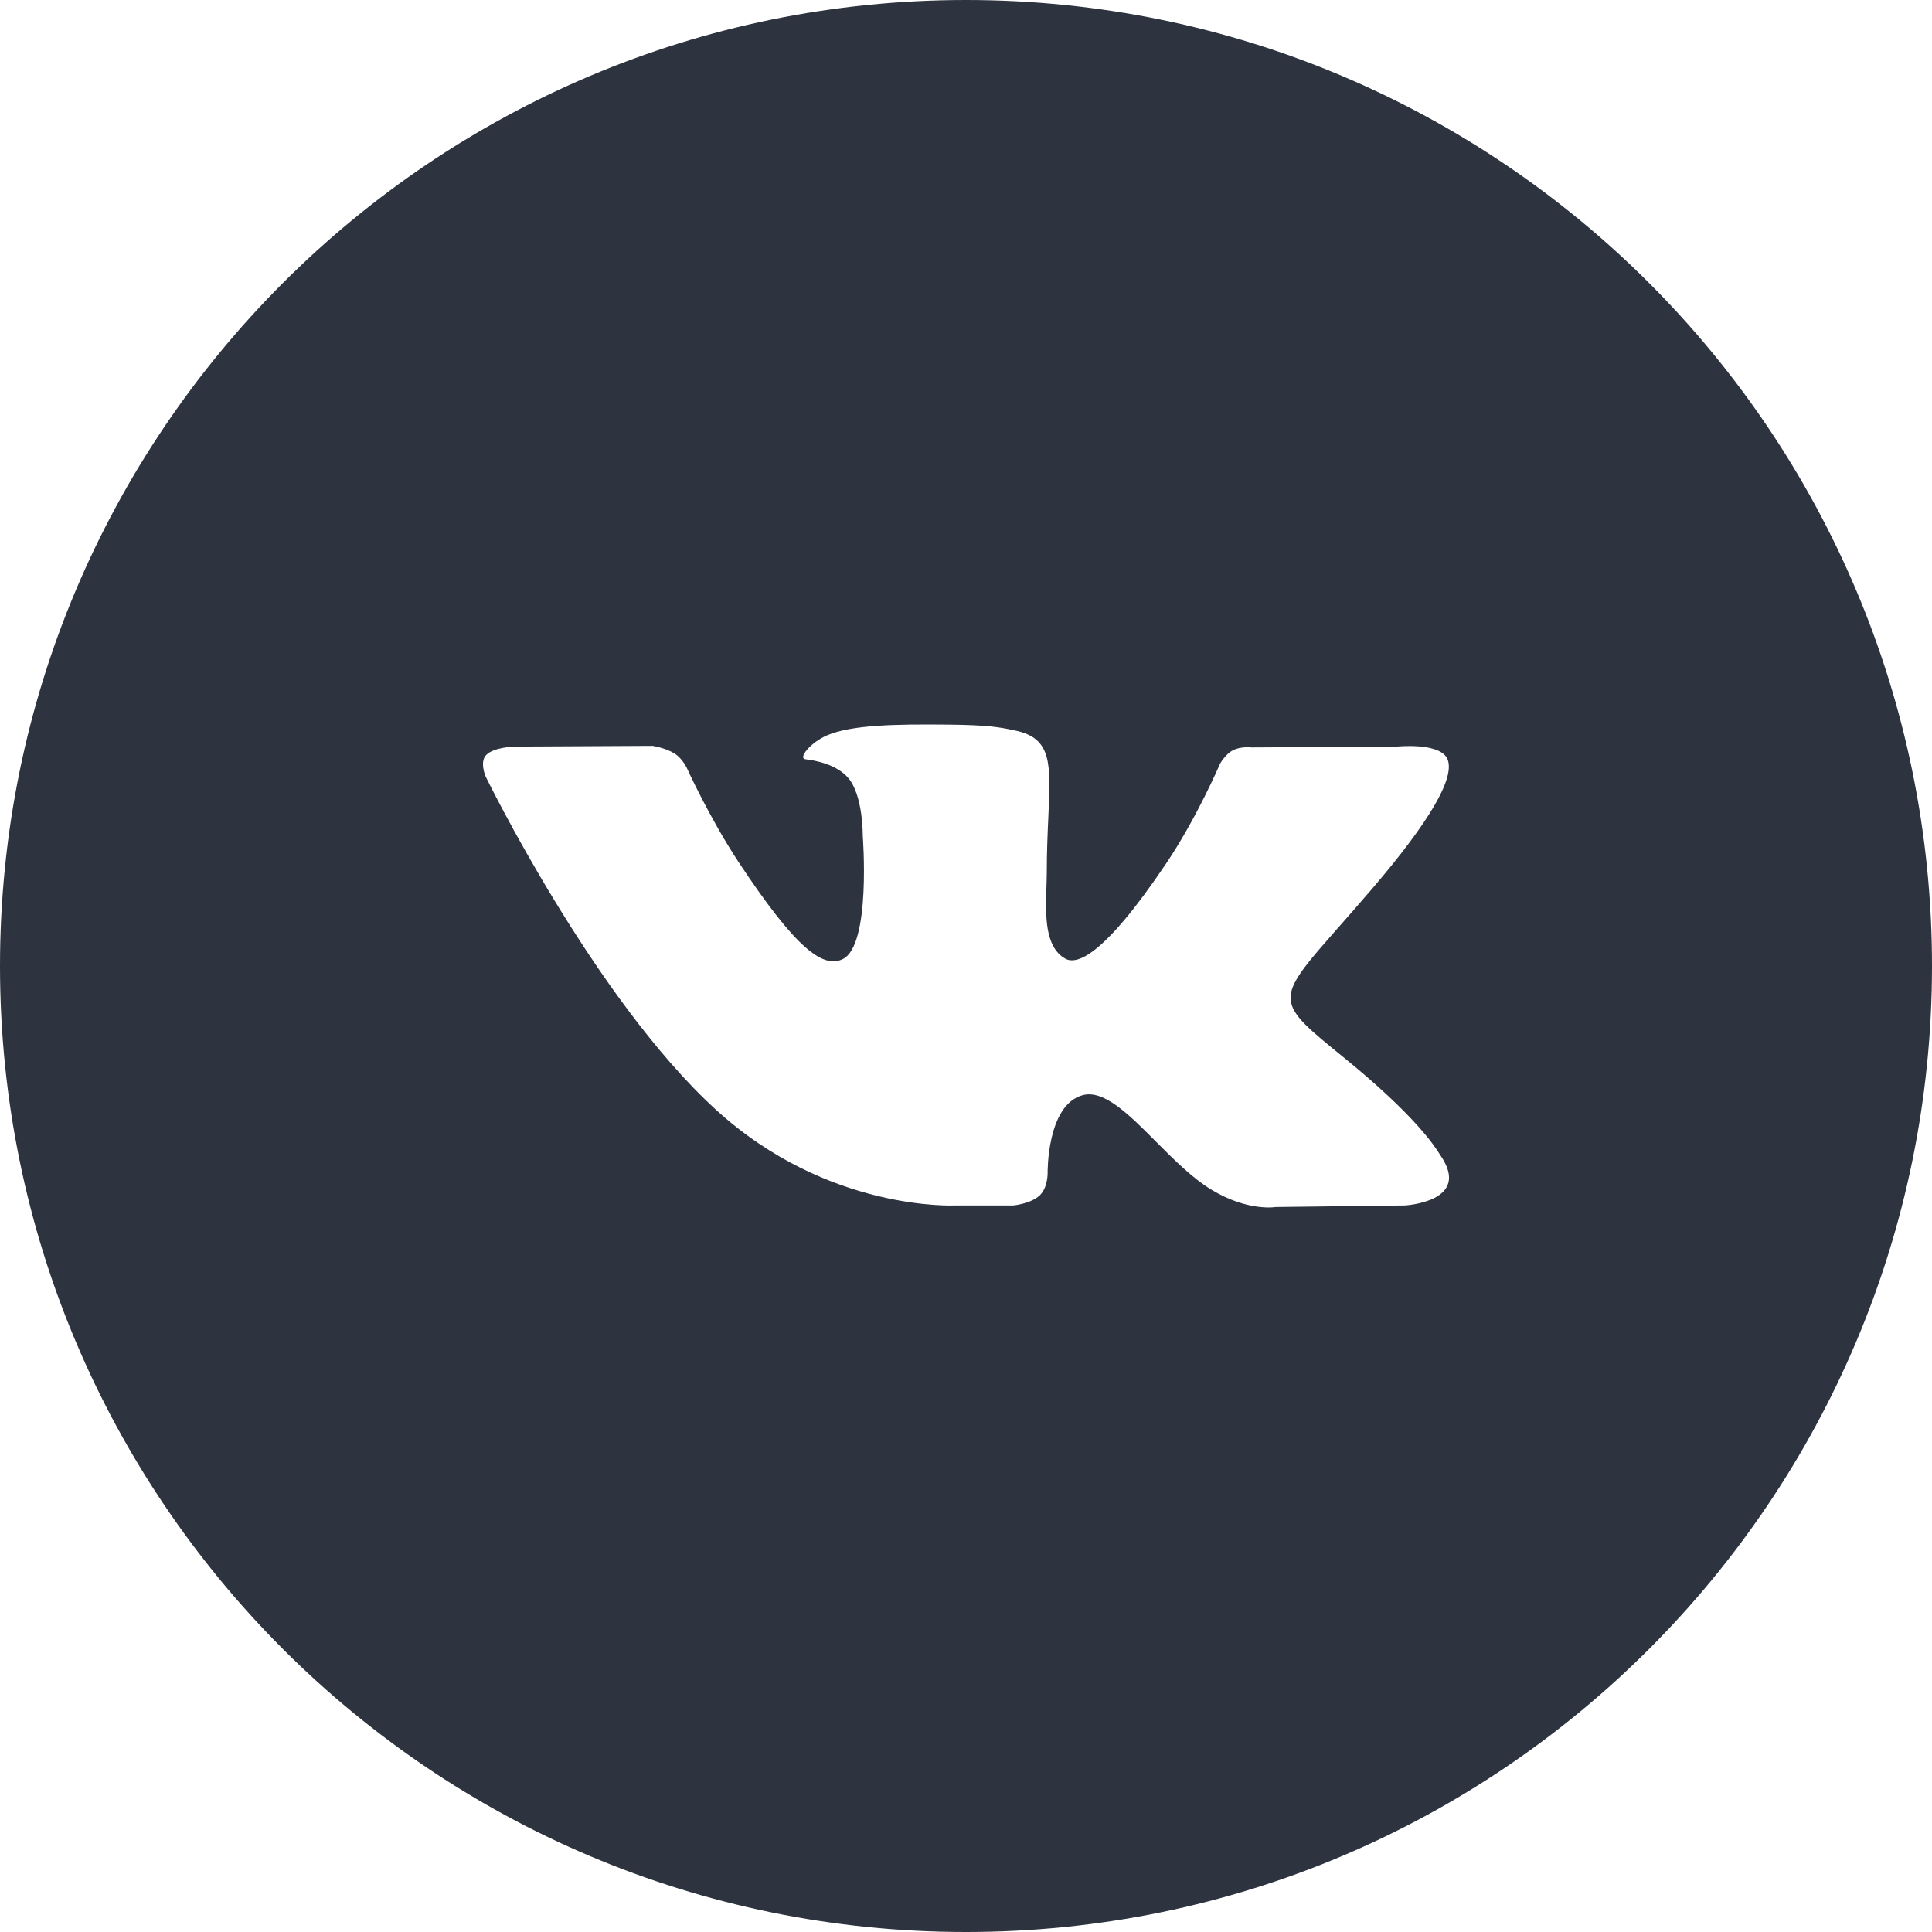
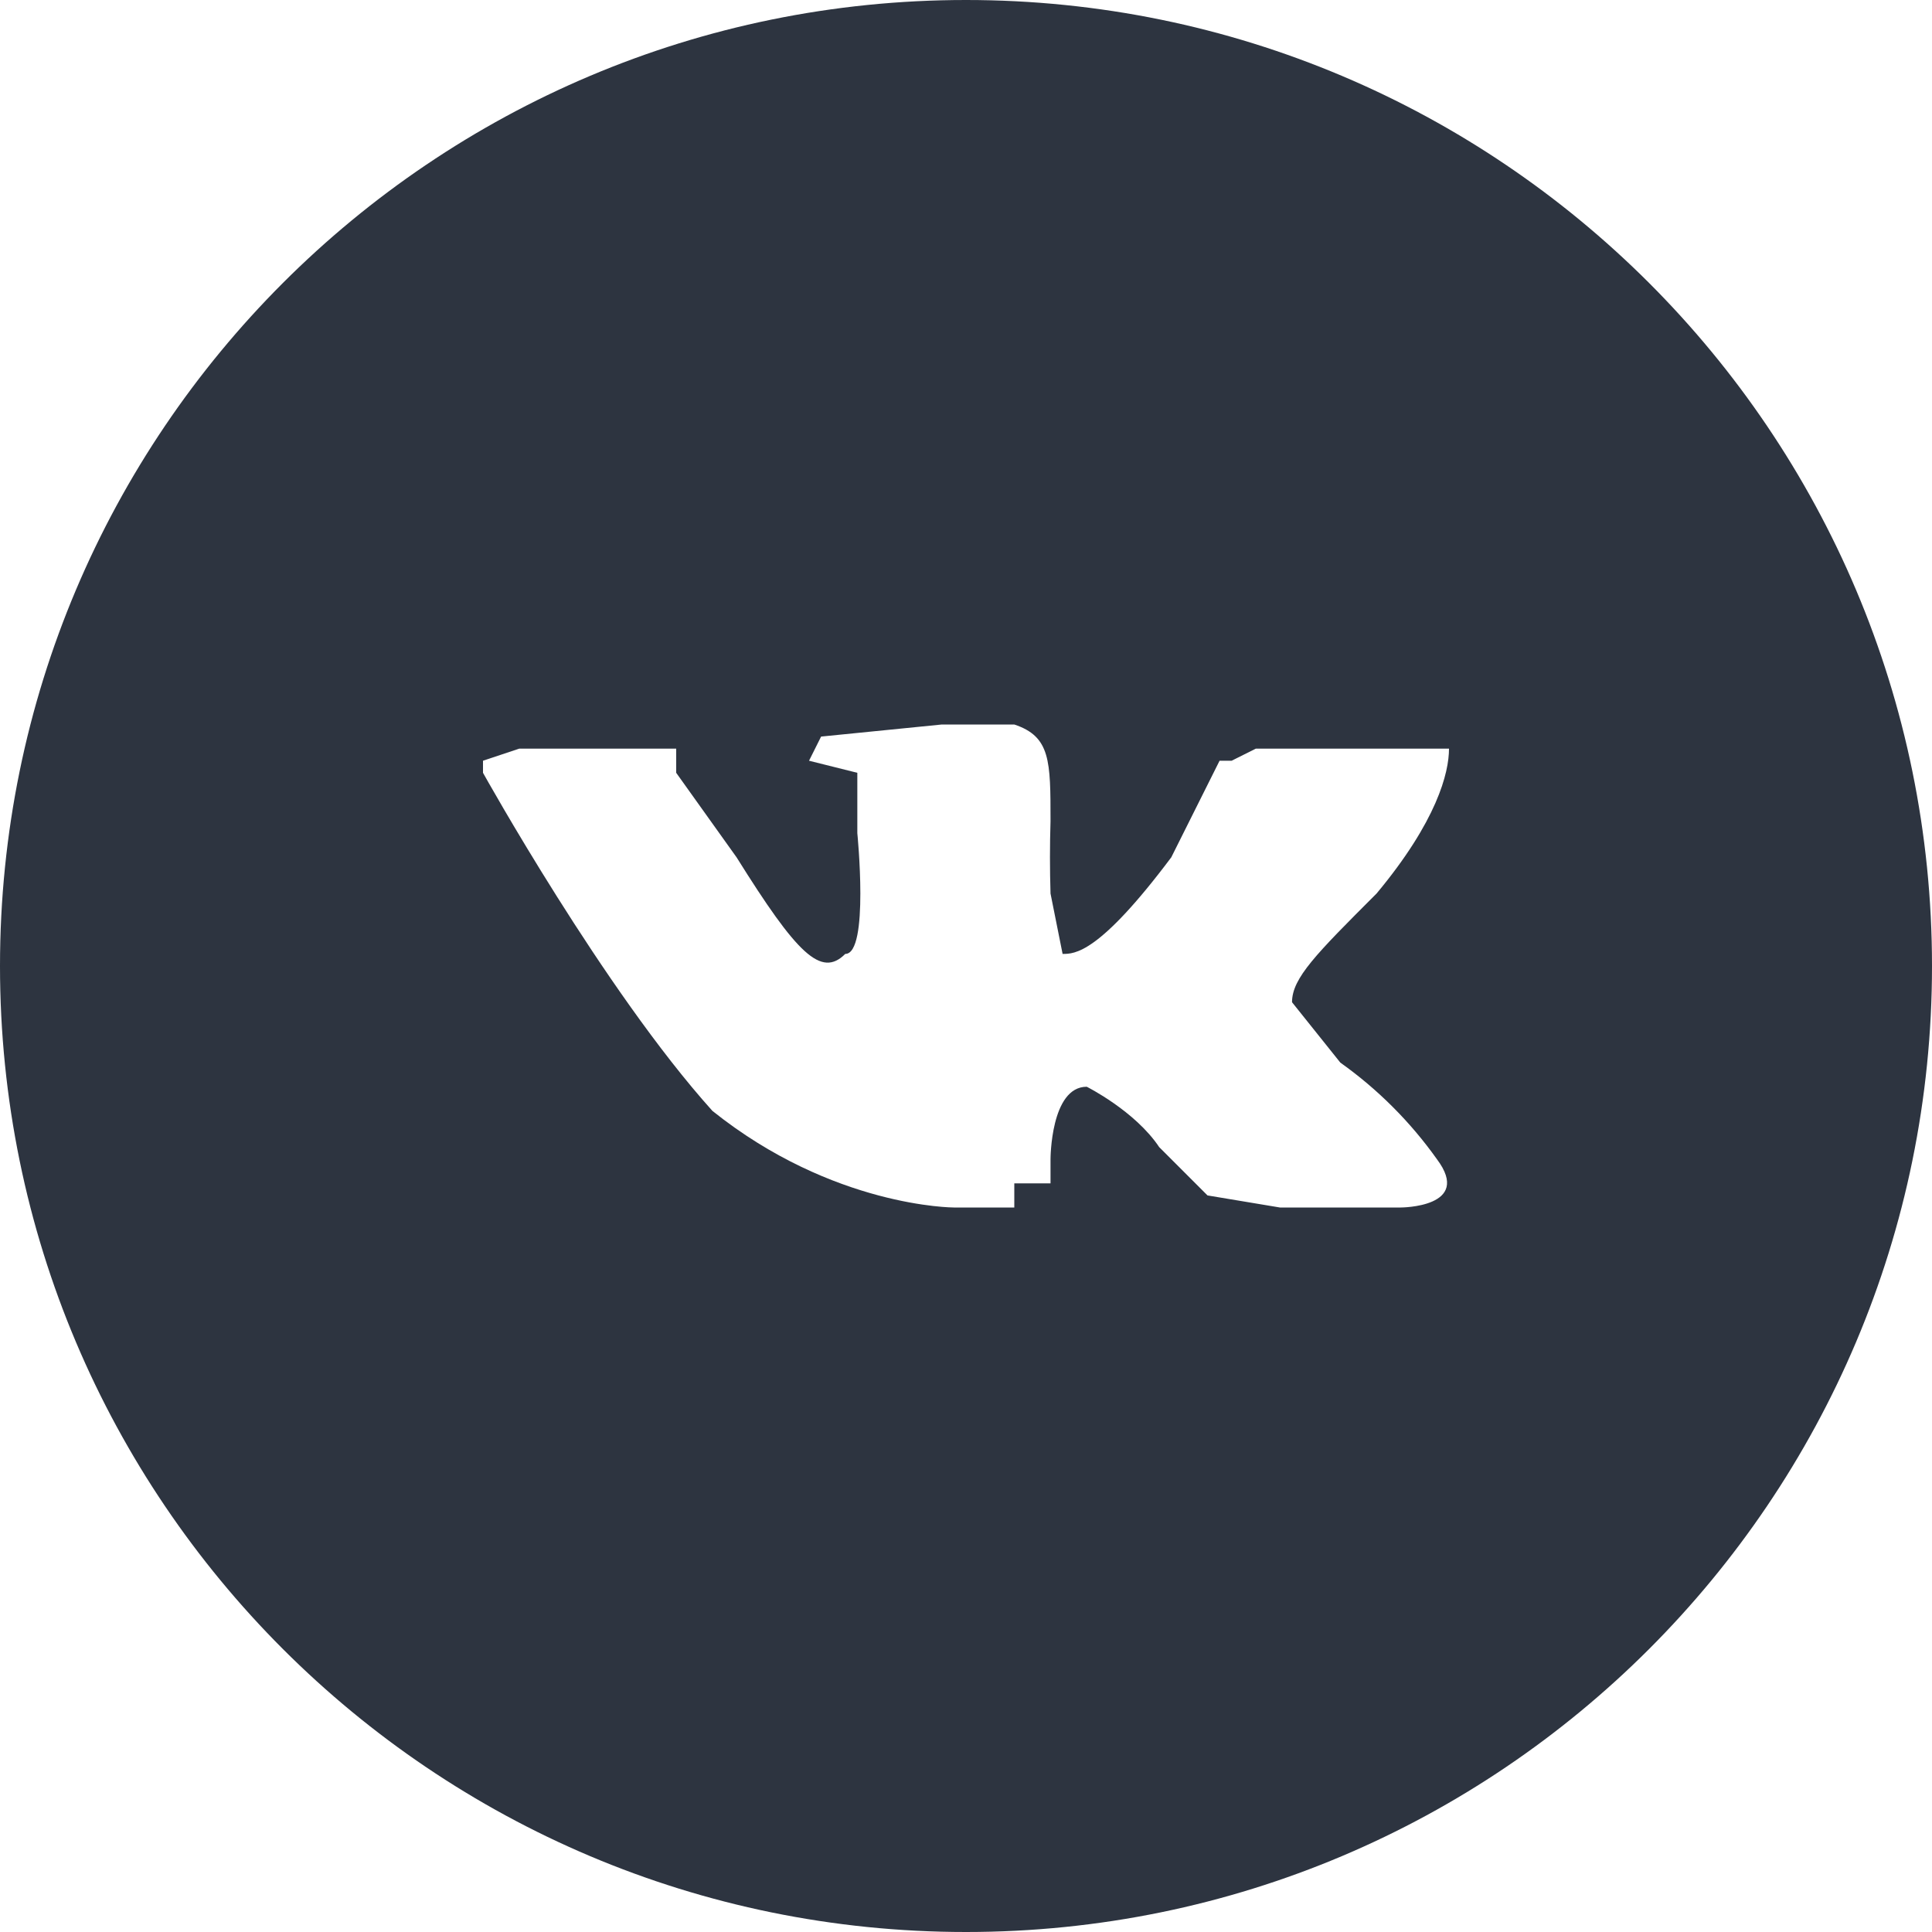
- <svg xmlns="http://www.w3.org/2000/svg" width="16" height="16" viewBox="0 0 16 16" fill="none">
-   <path fill-rule="evenodd" clip-rule="evenodd" d="M16 8C16 12.418 12.418 16 8 16C3.582 16 0 12.418 0 8C0 3.582 3.582 0 8 0C12.418 0 16 3.582 16 8ZM8.392 9.983H7.914C7.914 9.983 6.859 10.039 5.93 9.191C4.917 8.266 4.022 6.431 4.022 6.431C4.022 6.431 3.97 6.311 4.026 6.253C4.089 6.187 4.261 6.183 4.261 6.183L5.404 6.177C5.404 6.177 5.512 6.193 5.589 6.242C5.652 6.283 5.688 6.36 5.688 6.36C5.688 6.36 5.873 6.769 6.117 7.14C6.595 7.863 6.817 8.021 6.979 7.943C7.216 7.83 7.145 6.921 7.145 6.921C7.145 6.921 7.149 6.591 7.026 6.444C6.93 6.33 6.75 6.297 6.671 6.288C6.606 6.28 6.712 6.149 6.849 6.09C7.055 6.002 7.418 5.997 7.847 6.001C8.181 6.004 8.278 6.022 8.408 6.05C8.712 6.114 8.702 6.32 8.682 6.764C8.676 6.896 8.669 7.05 8.669 7.228C8.669 7.268 8.667 7.31 8.666 7.354C8.659 7.582 8.651 7.842 8.822 7.939C8.909 7.988 9.123 7.946 9.659 7.149C9.913 6.771 10.103 6.327 10.103 6.327C10.103 6.327 10.145 6.248 10.21 6.214C10.276 6.179 10.365 6.19 10.365 6.19L11.568 6.183C11.568 6.183 11.929 6.145 11.988 6.288C12.049 6.438 11.853 6.789 11.361 7.363C10.898 7.904 10.671 8.106 10.689 8.282C10.702 8.413 10.849 8.53 11.134 8.762C11.726 9.244 11.884 9.497 11.922 9.557C11.925 9.562 11.927 9.566 11.929 9.568C12.194 9.953 11.635 9.983 11.635 9.983L10.566 9.996C10.566 9.996 10.337 10.036 10.035 9.854C9.877 9.759 9.722 9.604 9.575 9.456C9.35 9.23 9.142 9.021 8.965 9.07C8.667 9.153 8.676 9.716 8.676 9.716C8.676 9.716 8.678 9.836 8.61 9.9C8.537 9.969 8.392 9.983 8.392 9.983Z" fill="#2D3440" />
+ <svg xmlns="http://www.w3.org/2000/svg" width="16" height="16" fill="none">
+   <path fill="#2D3440" fill-rule="evenodd" d="M16 8A8 8 0 1 1 0 8a8 8 0 0 1 16 0Zm-7.6 2h-.5s-1 0-2-.8C5 8.2 4 6.4 4 6.4v-.1l.3-.1h1.3v.2l.5.7c.5.8.7 1 .9.8.2 0 .1-1 .1-1v-.5l-.4-.1.1-.2 1-.1h.6c.3.1.3.3.3.8a9.7 9.7 0 0 0 0 .6l.1.5c.1 0 .3 0 .9-.8l.4-.8h.1l.2-.1H12c0 .2-.1.6-.6 1.2-.5.5-.7.7-.7.9l.4.5a3.4 3.4 0 0 1 .8.8c.3.4-.3.4-.3.4h-1l-.6-.1-.4-.4C9.4 9.2 9 9 9 9c-.3 0-.3.6-.3.6v.2h-.3Z" clip-rule="evenodd" />
</svg>
